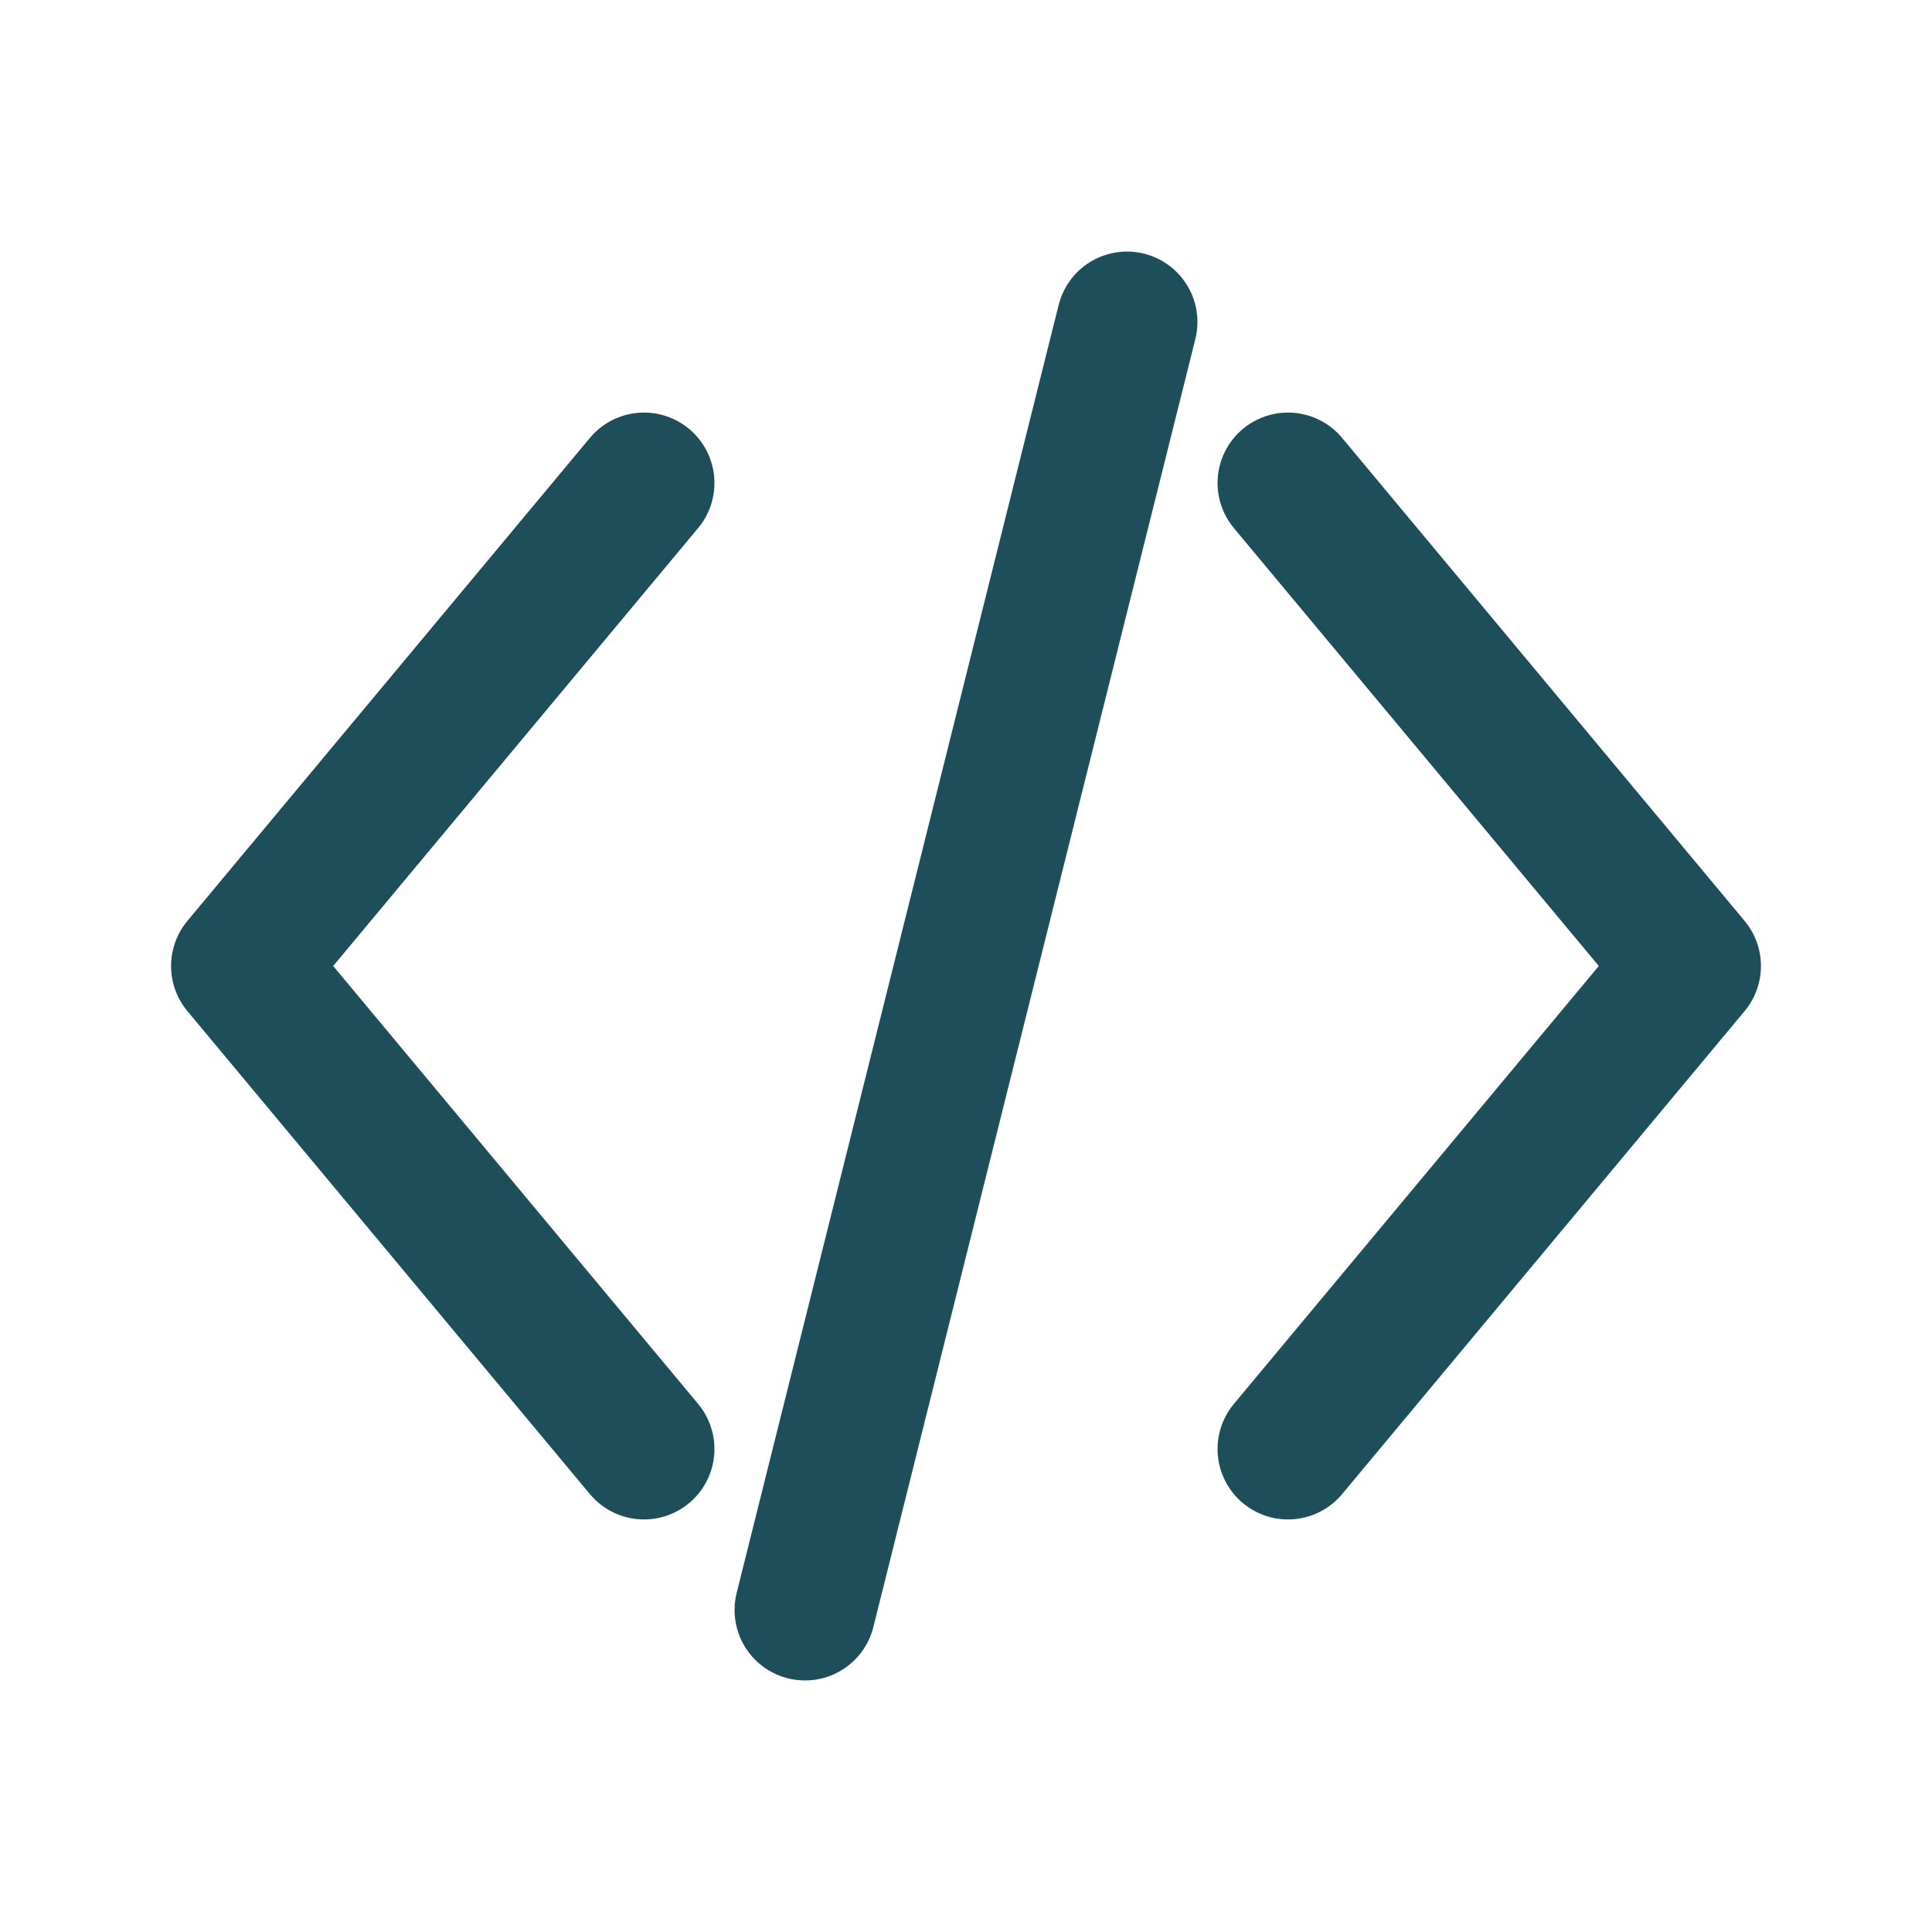
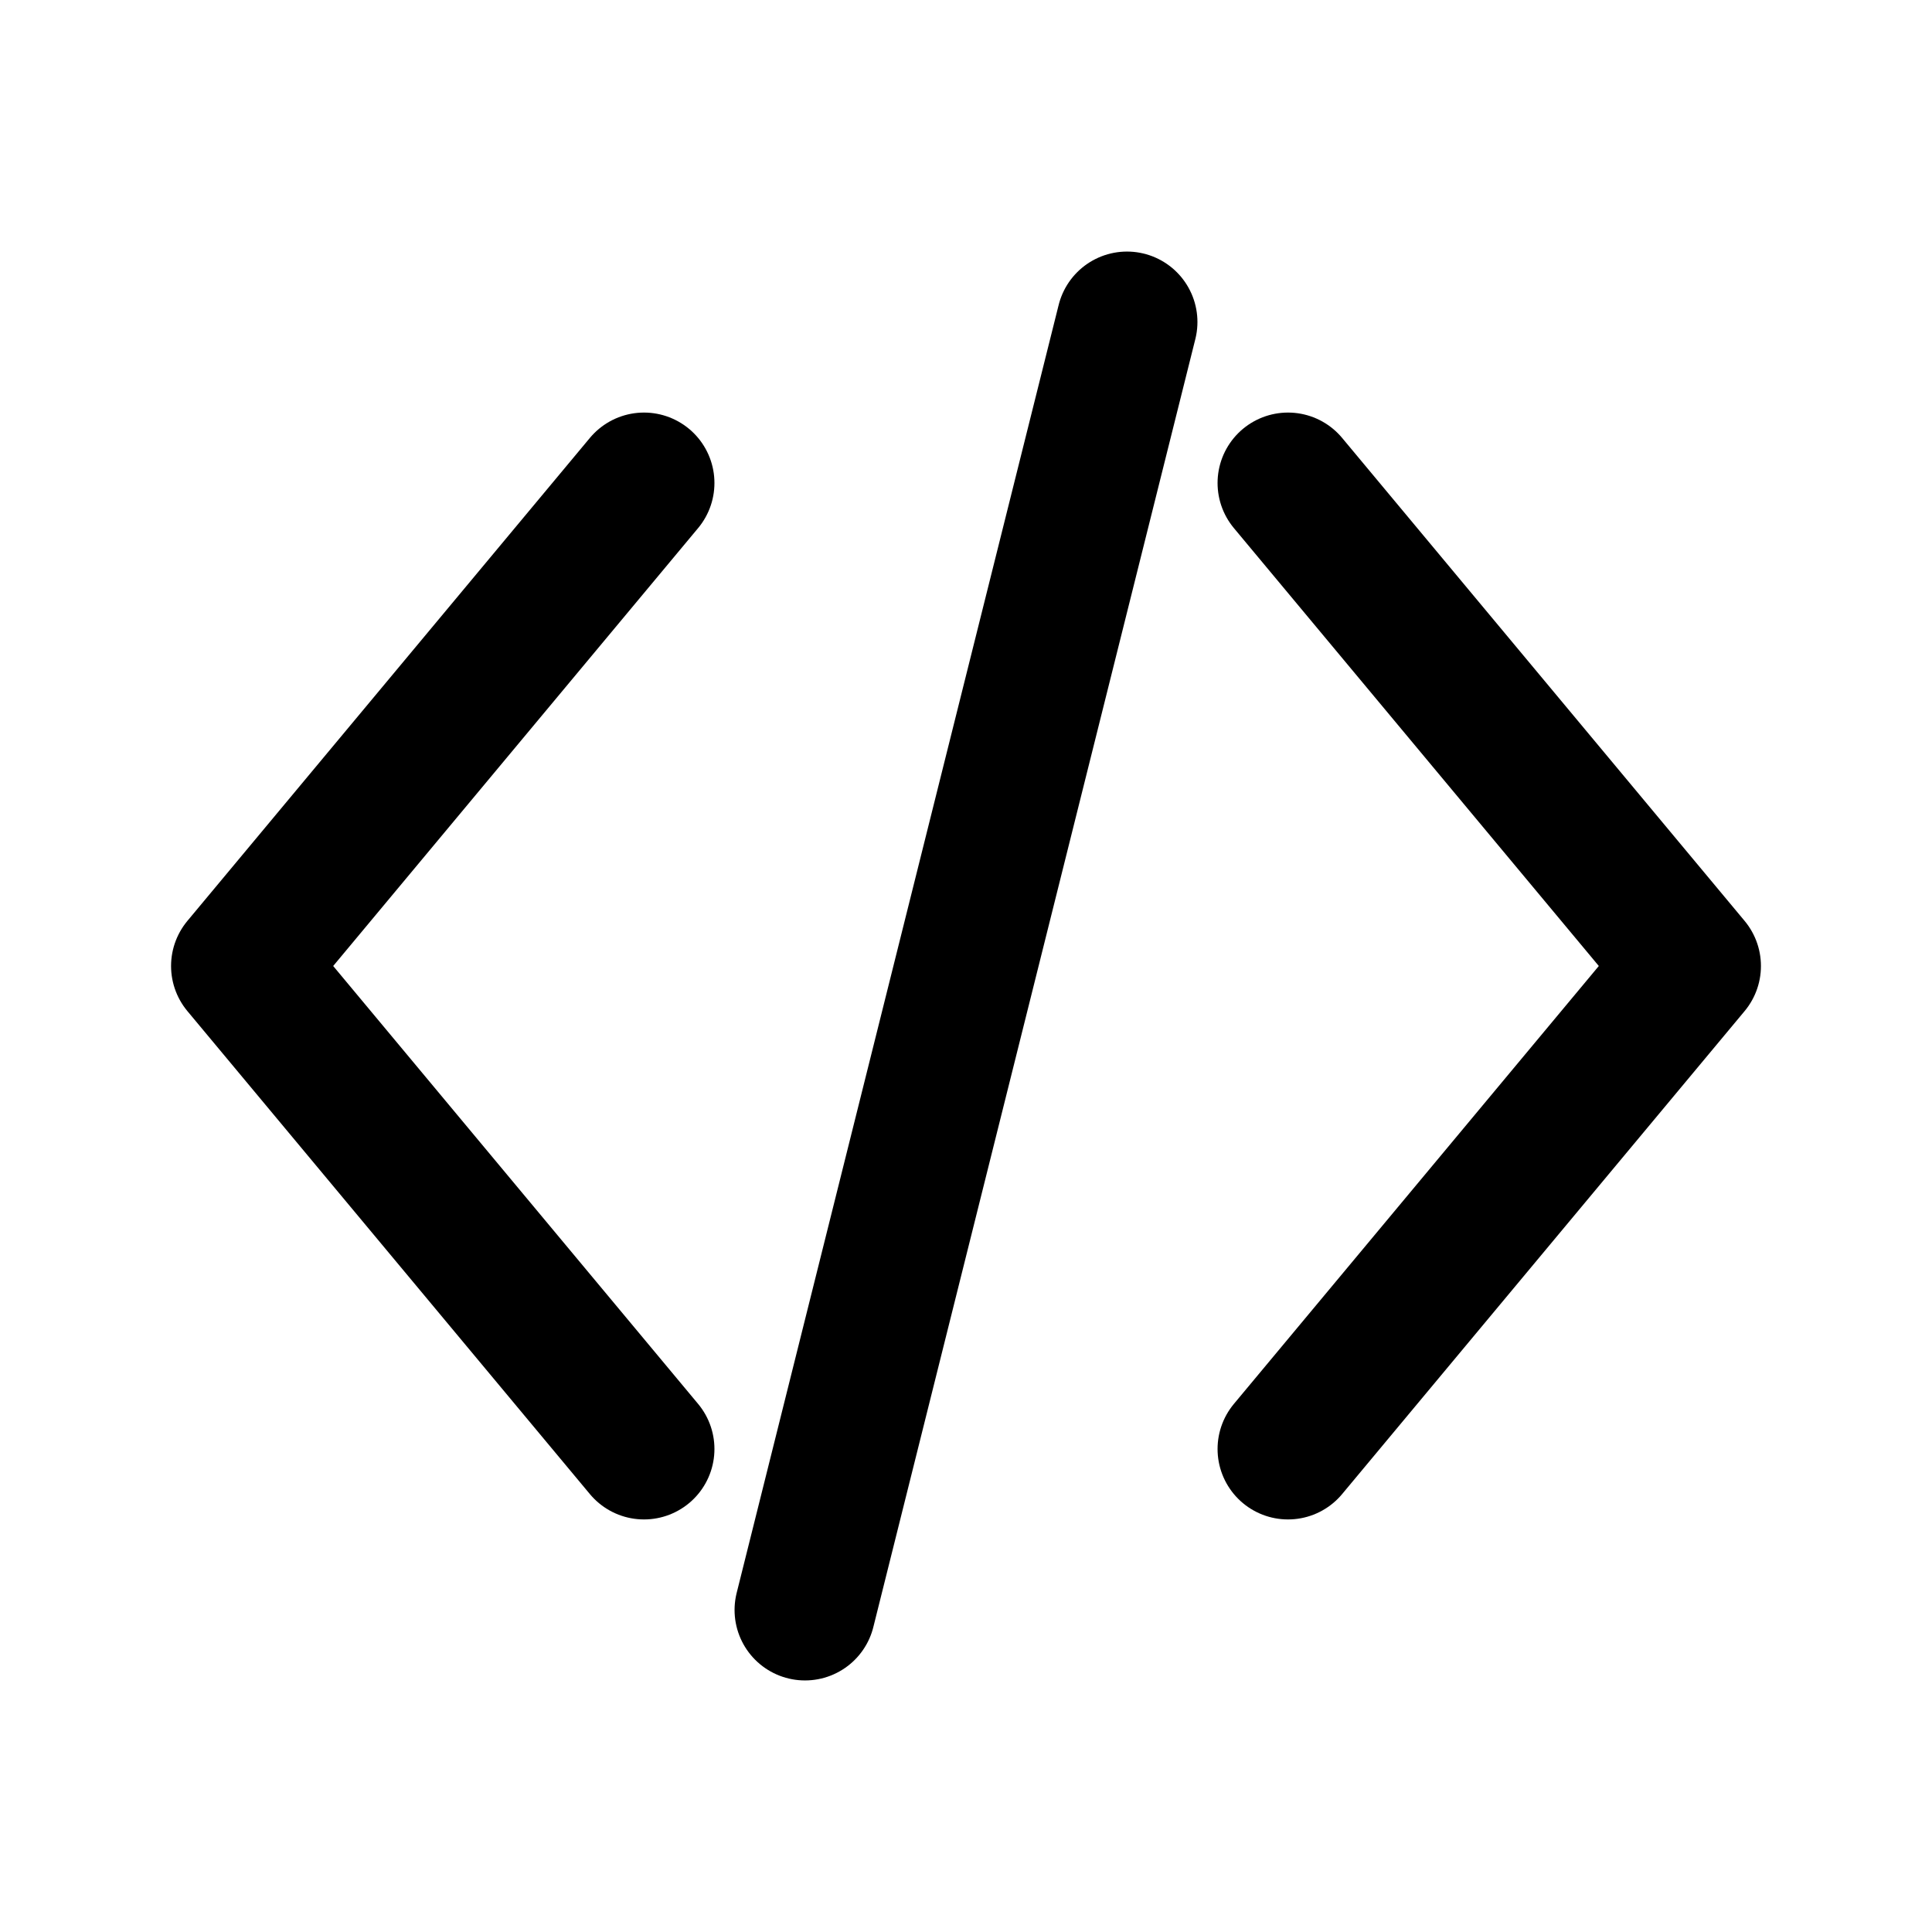
- <svg xmlns="http://www.w3.org/2000/svg" viewBox="0 0 24 24" fill="none" stroke="#1F4E5B" stroke-width="1.75" stroke-linecap="round" stroke-linejoin="round" role="img">
+ <svg xmlns="http://www.w3.org/2000/svg" viewBox="0 0 24 24" fill="none" stroke="currentColor" stroke-width="1.75" stroke-linecap="round" stroke-linejoin="round" role="img">
  <polyline points="8 6 3 12 8 18" />
  <polyline points="16 6 21 12 16 18" />
  <line x1="14" y1="4" x2="10" y2="20" />
</svg>
